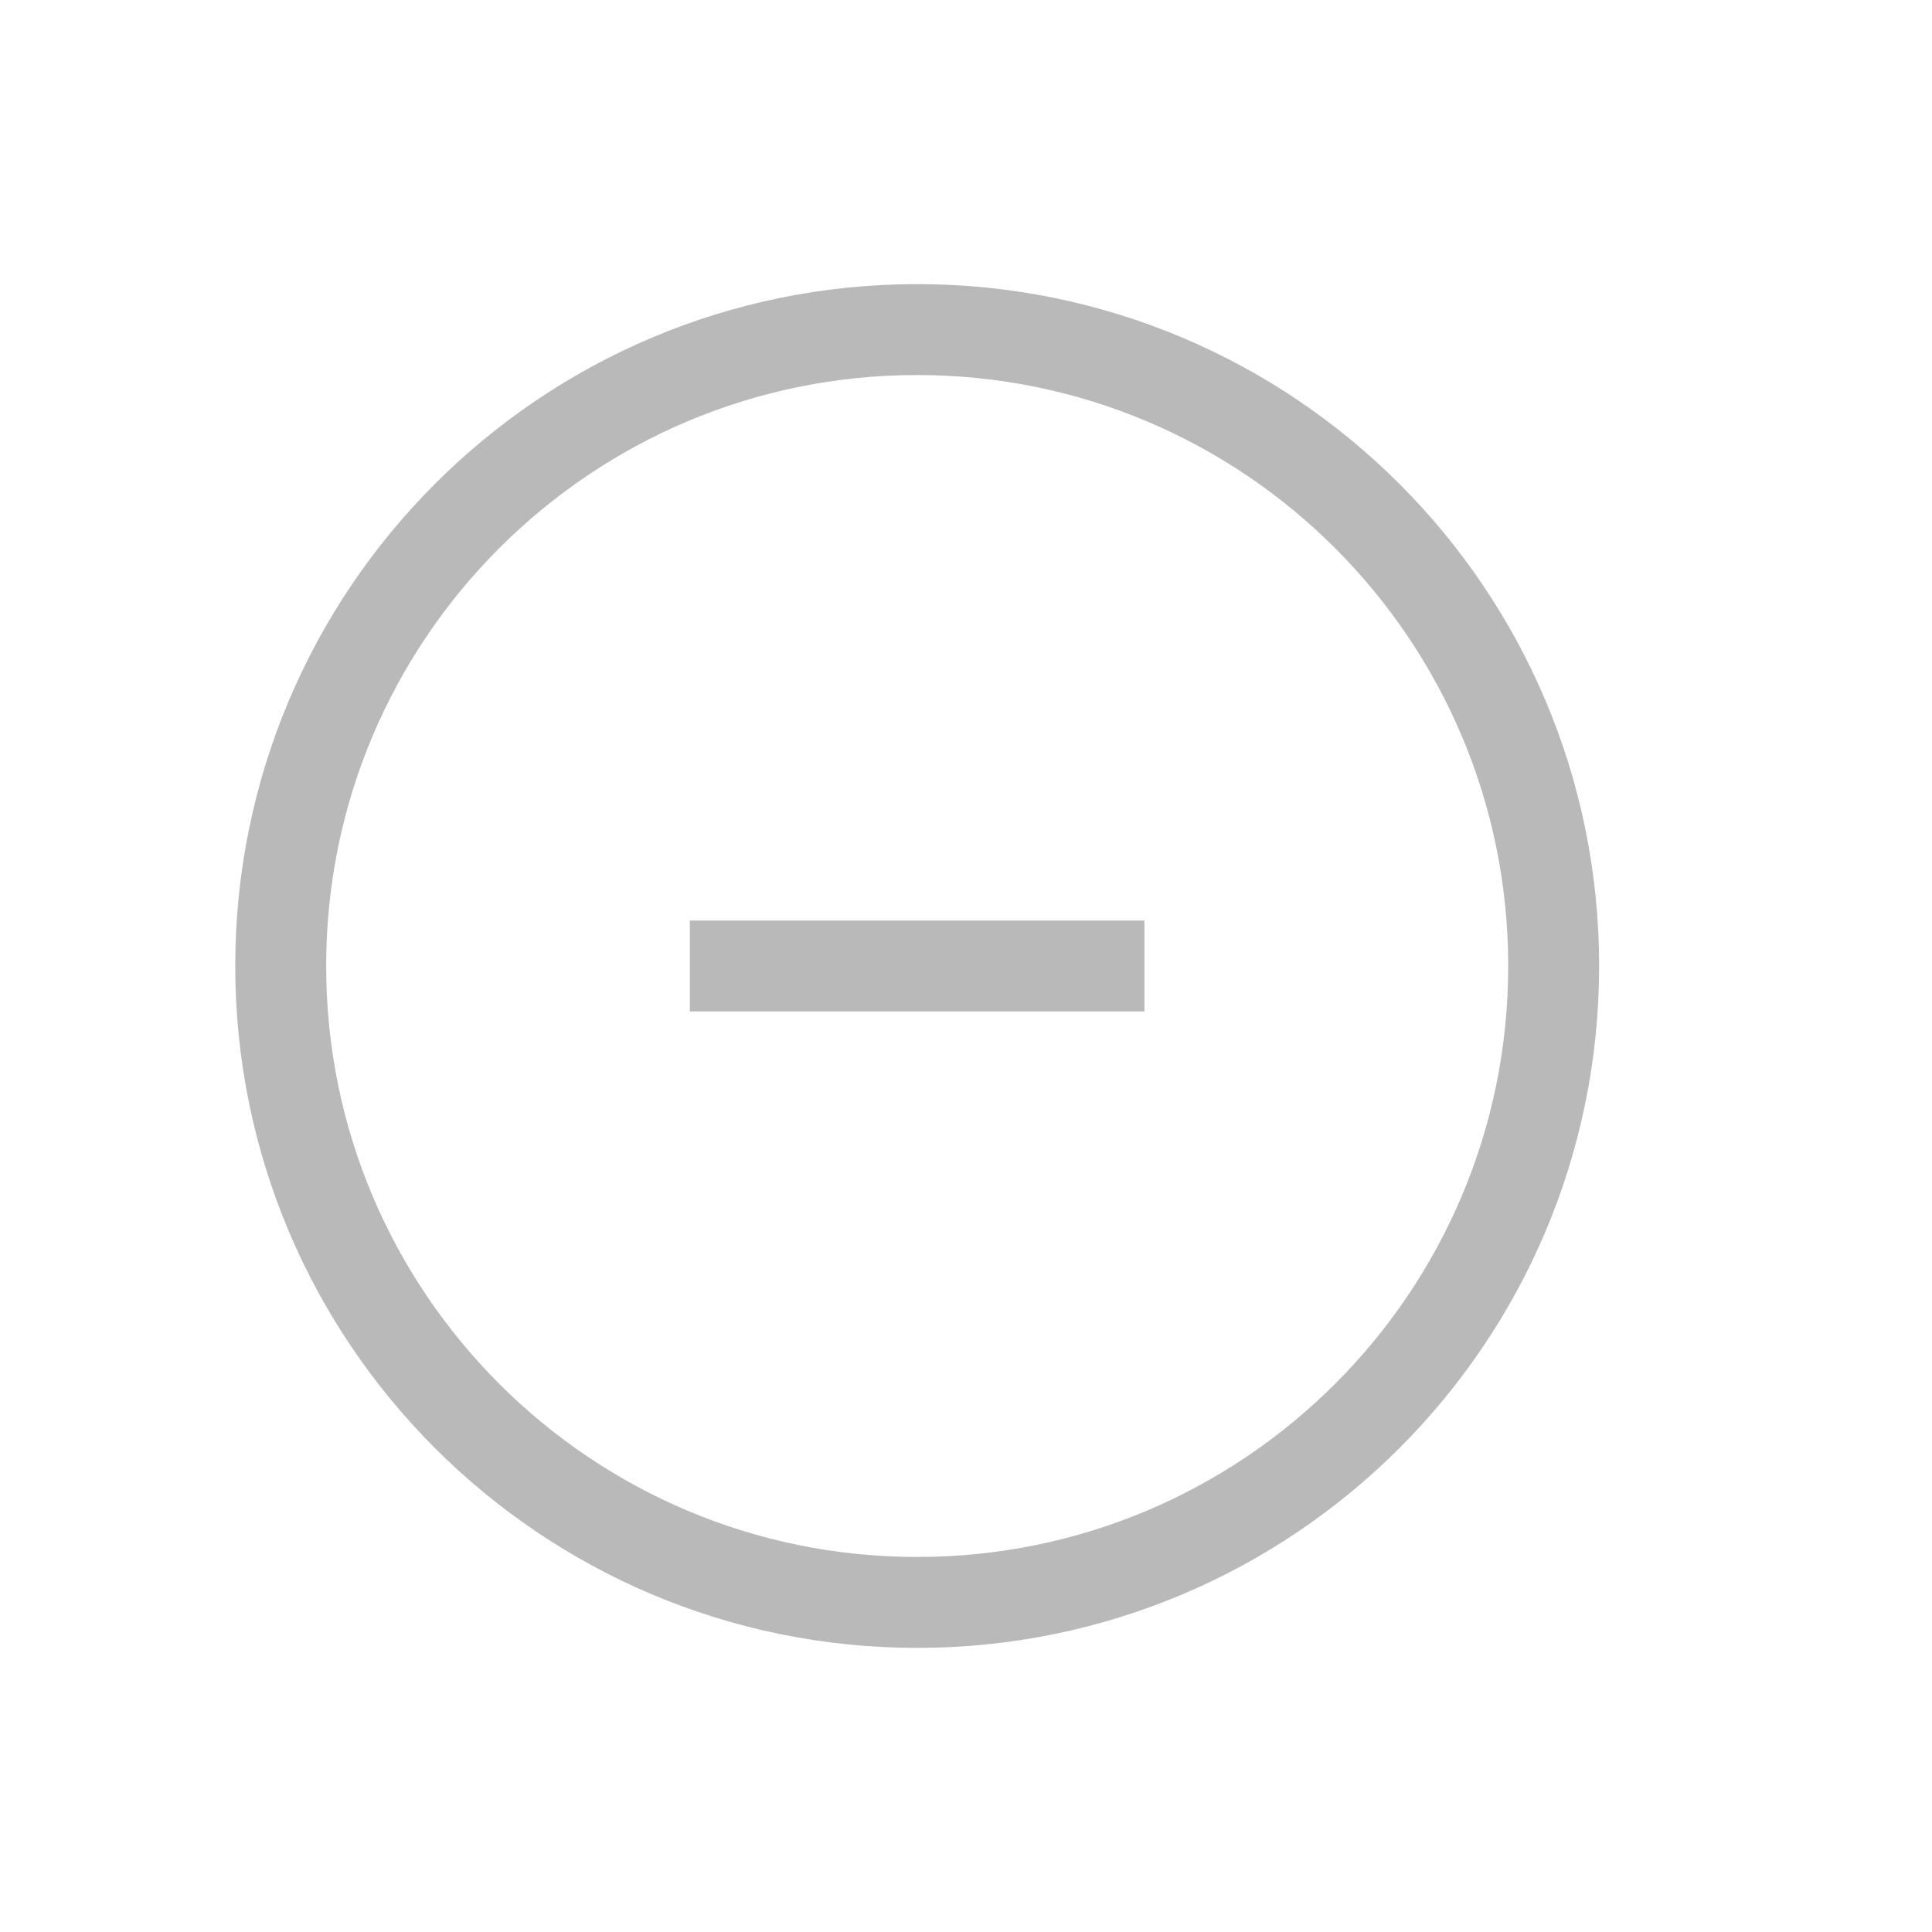
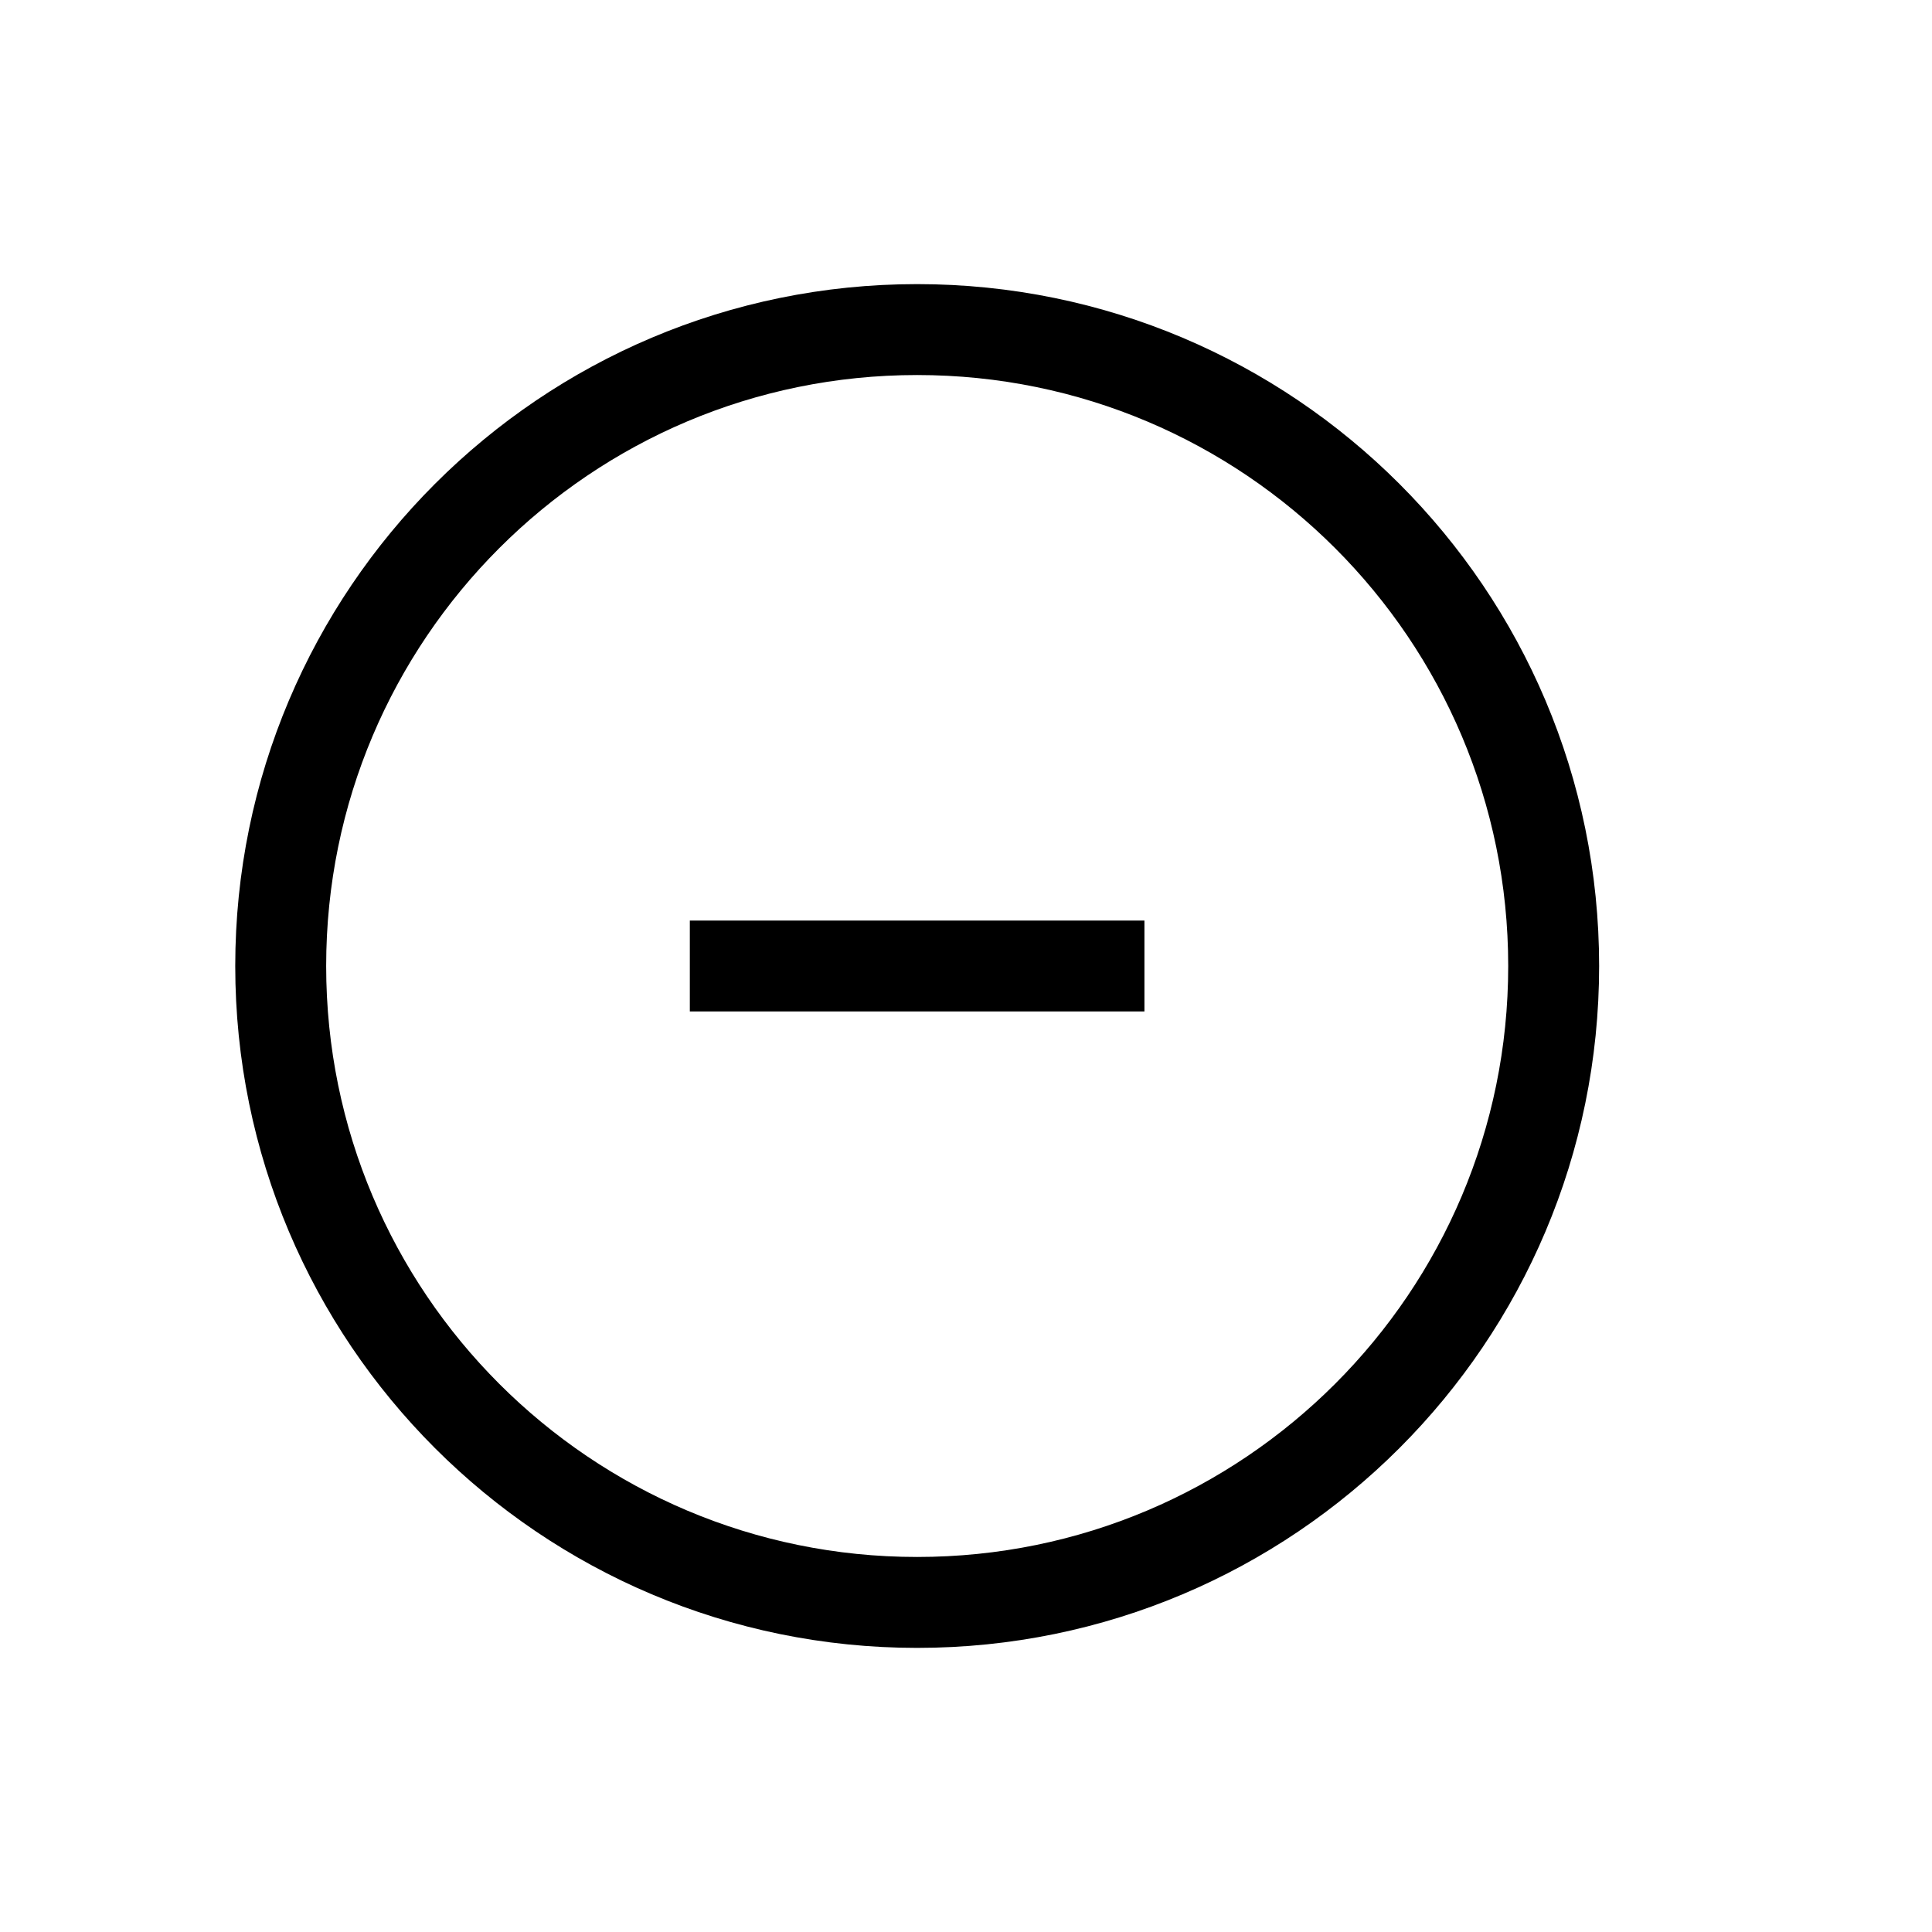
<svg xmlns="http://www.w3.org/2000/svg" width="17" height="17" viewBox="0 0 17 17" fill="none">
-   <path d="M8.07 14.1C11.163 14.1 13.671 11.593 13.671 8.5C13.671 5.407 11.163 2.9 8.07 2.9C4.978 2.9 2.47 5.407 2.47 8.5C2.47 11.593 4.978 14.1 8.07 14.1Z" stroke="#B9B9B9" stroke-width="0.8" stroke-linecap="round" stroke-linejoin="round" />
-   <path d="M6.47 8.5H9.67" stroke="#B9B9B9" stroke-width="0.8" stroke-linecap="square" stroke-linejoin="round" />
+   <path d="M8.07 14.1C11.163 14.1 13.671 11.593 13.671 8.5C13.671 5.407 11.163 2.9 8.07 2.9C4.978 2.9 2.47 5.407 2.47 8.5C2.47 11.593 4.978 14.1 8.07 14.1Z" stroke="currentColor" stroke-width="0.8" stroke-linecap="round" stroke-linejoin="round" />
+   <path d="M6.47 8.5H9.67" stroke="currentColor" stroke-width="0.8" stroke-linecap="square" stroke-linejoin="round" />
</svg>
